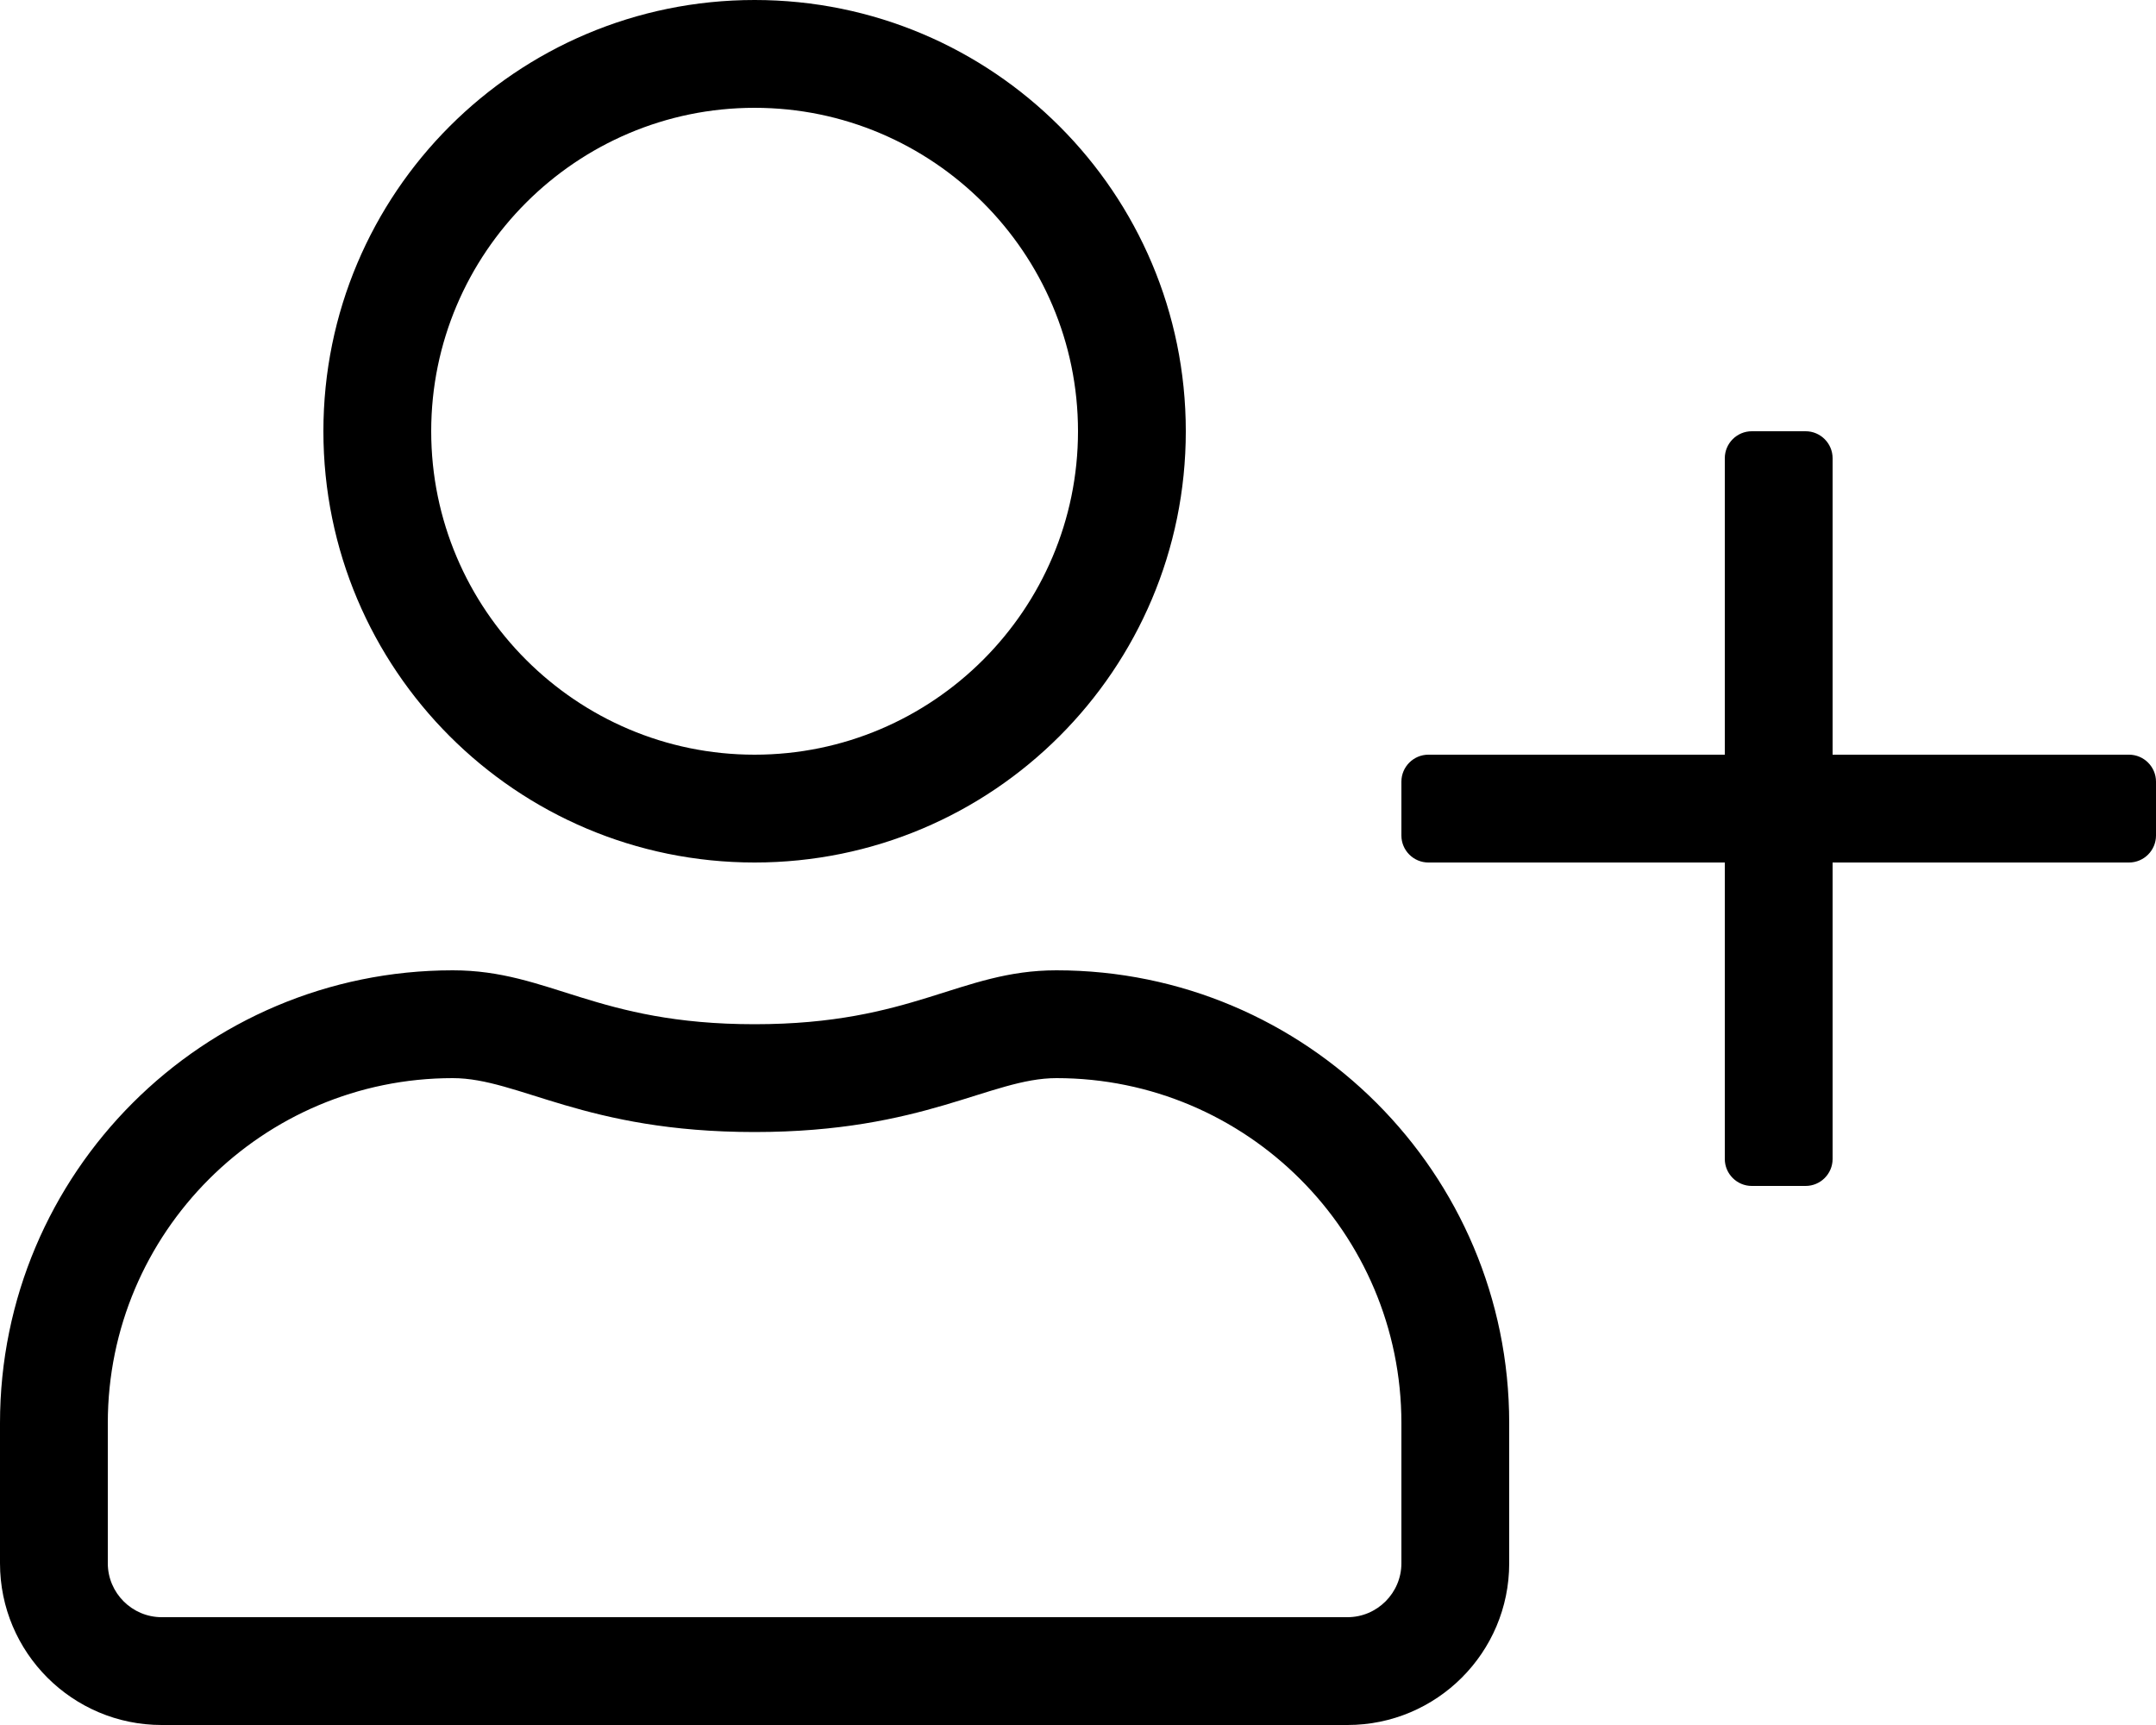
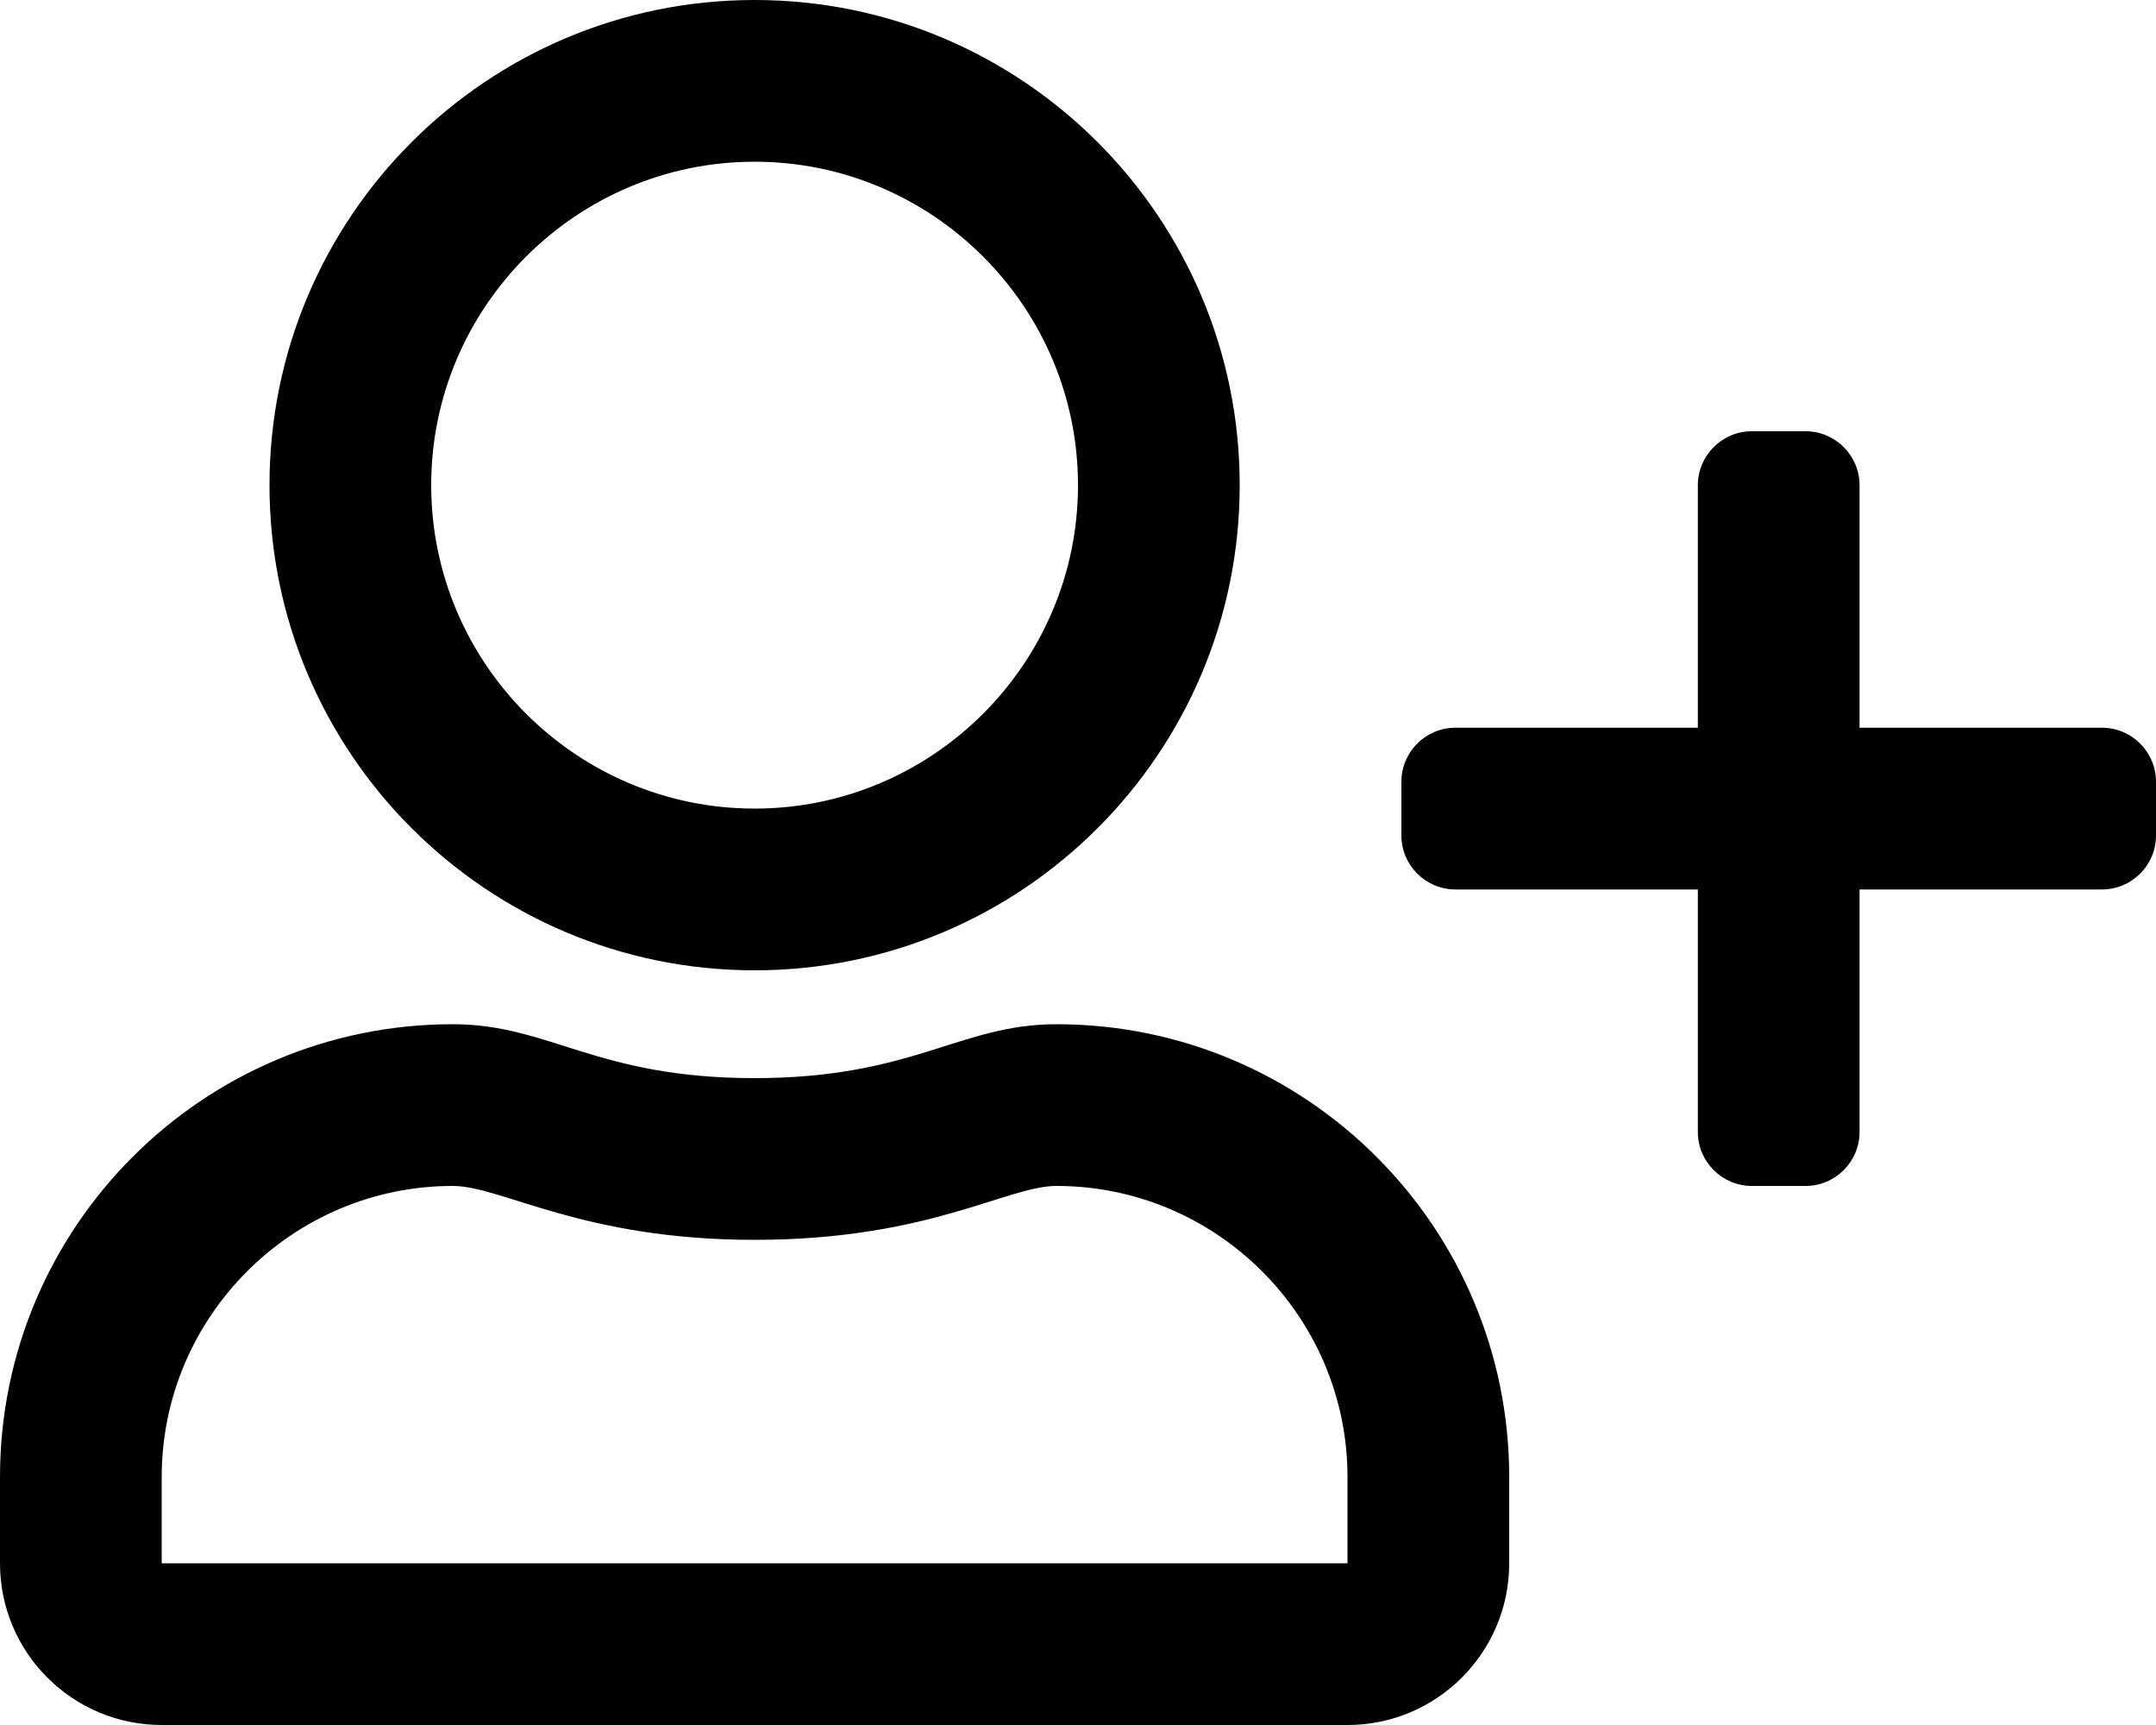
- <svg xmlns="http://www.w3.org/2000/svg" aria-hidden="true" focusable="false" data-prefix="fal" data-icon="user-plus" role="img" viewBox="0 0 640 512" class="svg-inline--fa fa-user-plus fa-w-20 fa-9x">
-   <path fill="currentColor" d="M632 224h-88v-88c0-4.4-3.6-8-8-8h-16c-4.4 0-8 3.6-8 8v88h-88c-4.4 0-8 3.6-8 8v16c0 4.4 3.6 8 8 8h88v88c0 4.4 3.6 8 8 8h16c4.4 0 8-3.6 8-8v-88h88c4.4 0 8-3.6 8-8v-16c0-4.4-3.6-8-8-8zm-318.4 64c-28.7 0-42.5 16-89.6 16-47.1 0-60.8-16-89.6-16C60.2 288 0 348.2 0 422.4V464c0 26.5 21.5 48 48 48h352c26.5 0 48-21.5 48-48v-41.6c0-74.2-60.2-134.4-134.4-134.4zM416 464c0 8.8-7.2 16-16 16H48c-8.8 0-16-7.2-16-16v-41.6C32 365.9 77.9 320 134.4 320c19.6 0 39.1 16 89.6 16 50.4 0 70-16 89.6-16 56.5 0 102.4 45.9 102.4 102.4V464zM224 256c70.7 0 128-57.3 128-128S294.7 0 224 0 96 57.3 96 128s57.3 128 128 128zm0-224c52.9 0 96 43.1 96 96s-43.1 96-96 96-96-43.1-96-96 43.1-96 96-96z" class="" />
+ <svg xmlns="http://www.w3.org/2000/svg" aria-hidden="true" focusable="false" data-prefix="far" data-icon="user-plus" role="img" viewBox="0 0 640 512" class="svg-inline--fa fa-user-plus fa-w-20 fa-9x">
+   <path fill="currentColor" d="M224 288c79.5 0 144-64.5 144-144S303.5 0 224 0 80 64.5 80 144s64.5 144 144 144zm0-240c52.9 0 96 43.1 96 96s-43.1 96-96 96-96-43.1-96-96 43.1-96 96-96zm89.6 256c-28.7 0-42.5 16-89.6 16-47.1 0-60.8-16-89.6-16C60.2 304 0 364.2 0 438.4V464c0 26.5 21.5 48 48 48h352c26.5 0 48-21.5 48-48v-25.6c0-74.2-60.2-134.4-134.4-134.4zM400 464H48v-25.6c0-47.6 38.8-86.4 86.4-86.4 14.6 0 38.3 16 89.6 16 51.7 0 74.9-16 89.6-16 47.6 0 86.4 38.8 86.4 86.4V464zm224-248h-72v-72c0-8.8-7.2-16-16-16h-16c-8.8 0-16 7.2-16 16v72h-72c-8.8 0-16 7.2-16 16v16c0 8.8 7.2 16 16 16h72v72c0 8.8 7.2 16 16 16h16c8.8 0 16-7.2 16-16v-72h72c8.8 0 16-7.2 16-16v-16c0-8.8-7.2-16-16-16z" class="" />
</svg>
